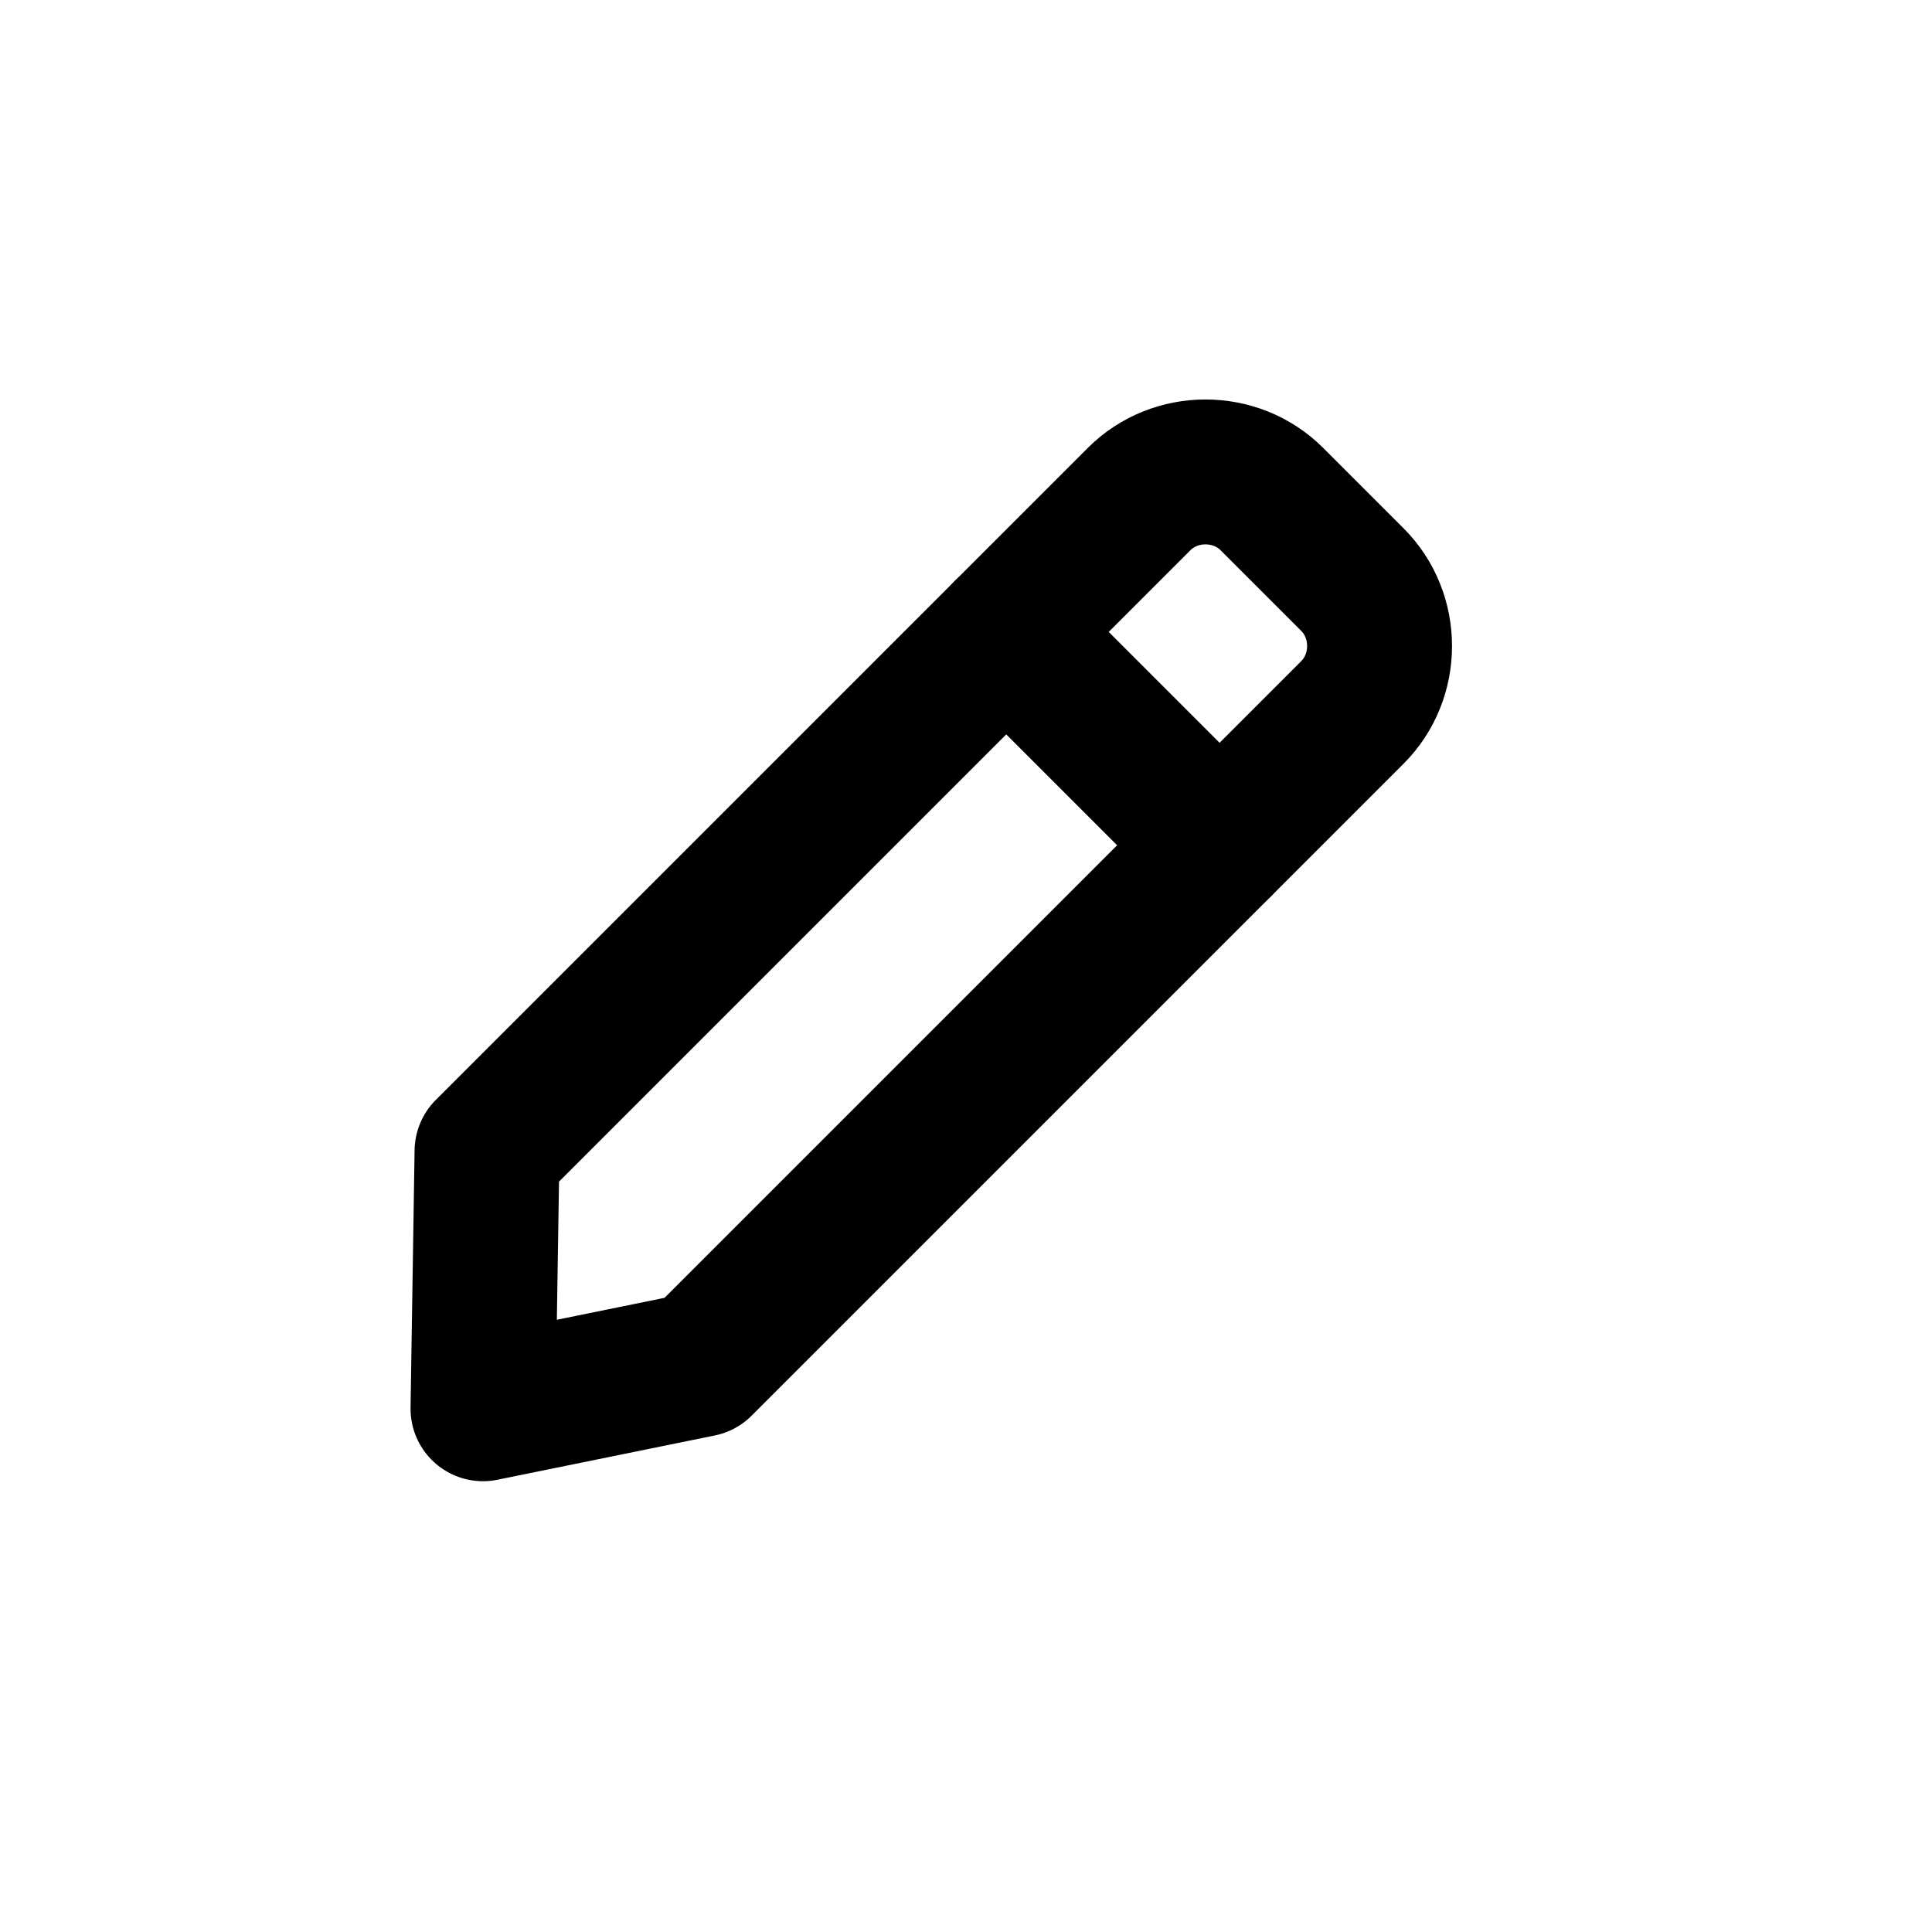
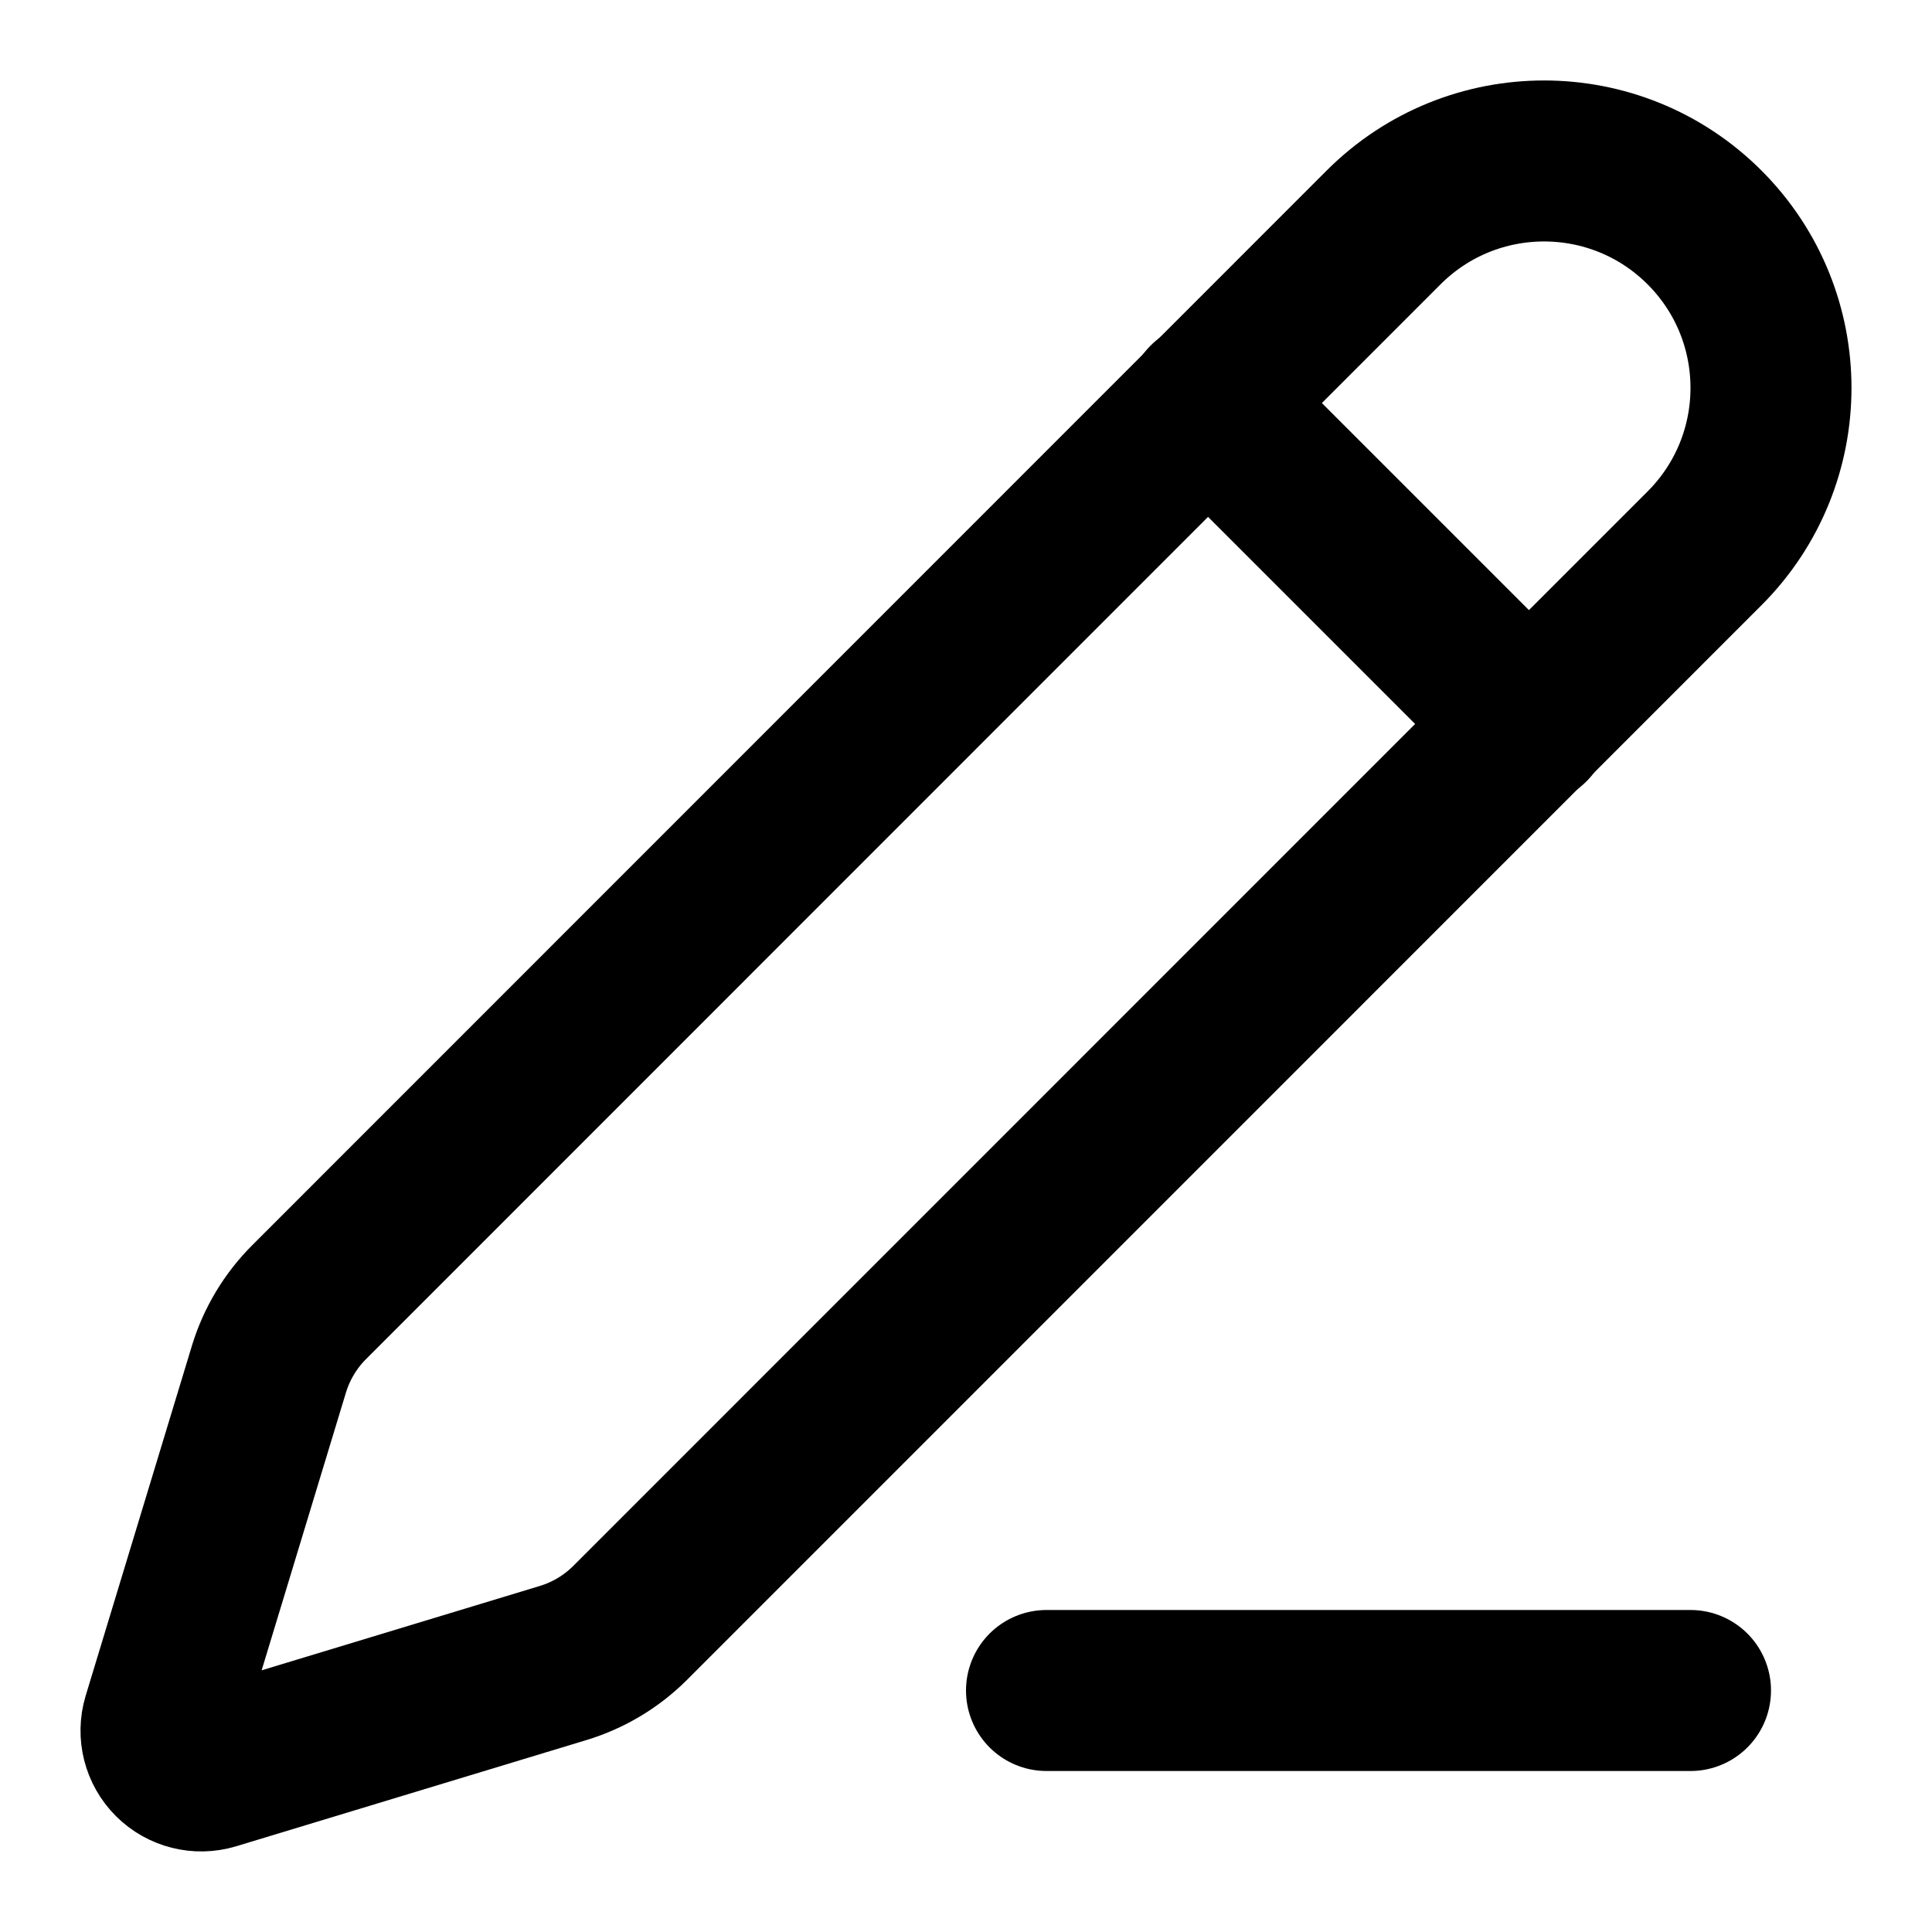
- <svg xmlns="http://www.w3.org/2000/svg" viewBox="0 0 24 24" fill="none" stroke="currentColor" stroke-width="1.8" stroke-linecap="round" stroke-linejoin="round">
-   <path d="M6 17.5L8.7 16.95L16.8 8.85C17.25 8.4 17.25 7.65 16.8 7.2L15.8 6.2C15.35 5.75 14.6 5.75 14.15 6.2L6.05 14.3L6 17.5Z" />
-   <path d="M12.5 7.85L15.15 10.5" />
+ <svg xmlns="http://www.w3.org/2000/svg" class="lucide lucide-pencil-line" viewBox="0 0 24 24" fill="none" stroke="currentColor" stroke-width="2" stroke-linecap="round" stroke-linejoin="round">
+   <path d="M13 21h8" />
+   <path d="m15 5 4 4" />
+   <path d="M21.174 6.812a1 1 0 0 0-3.986-3.987L3.842 16.174a2 2 0 0 0-.5.83l-1.321 4.352a.5.5 0 0 0 .623.622l4.353-1.32a2 2 0 0 0 .83-.497z" />
</svg>
